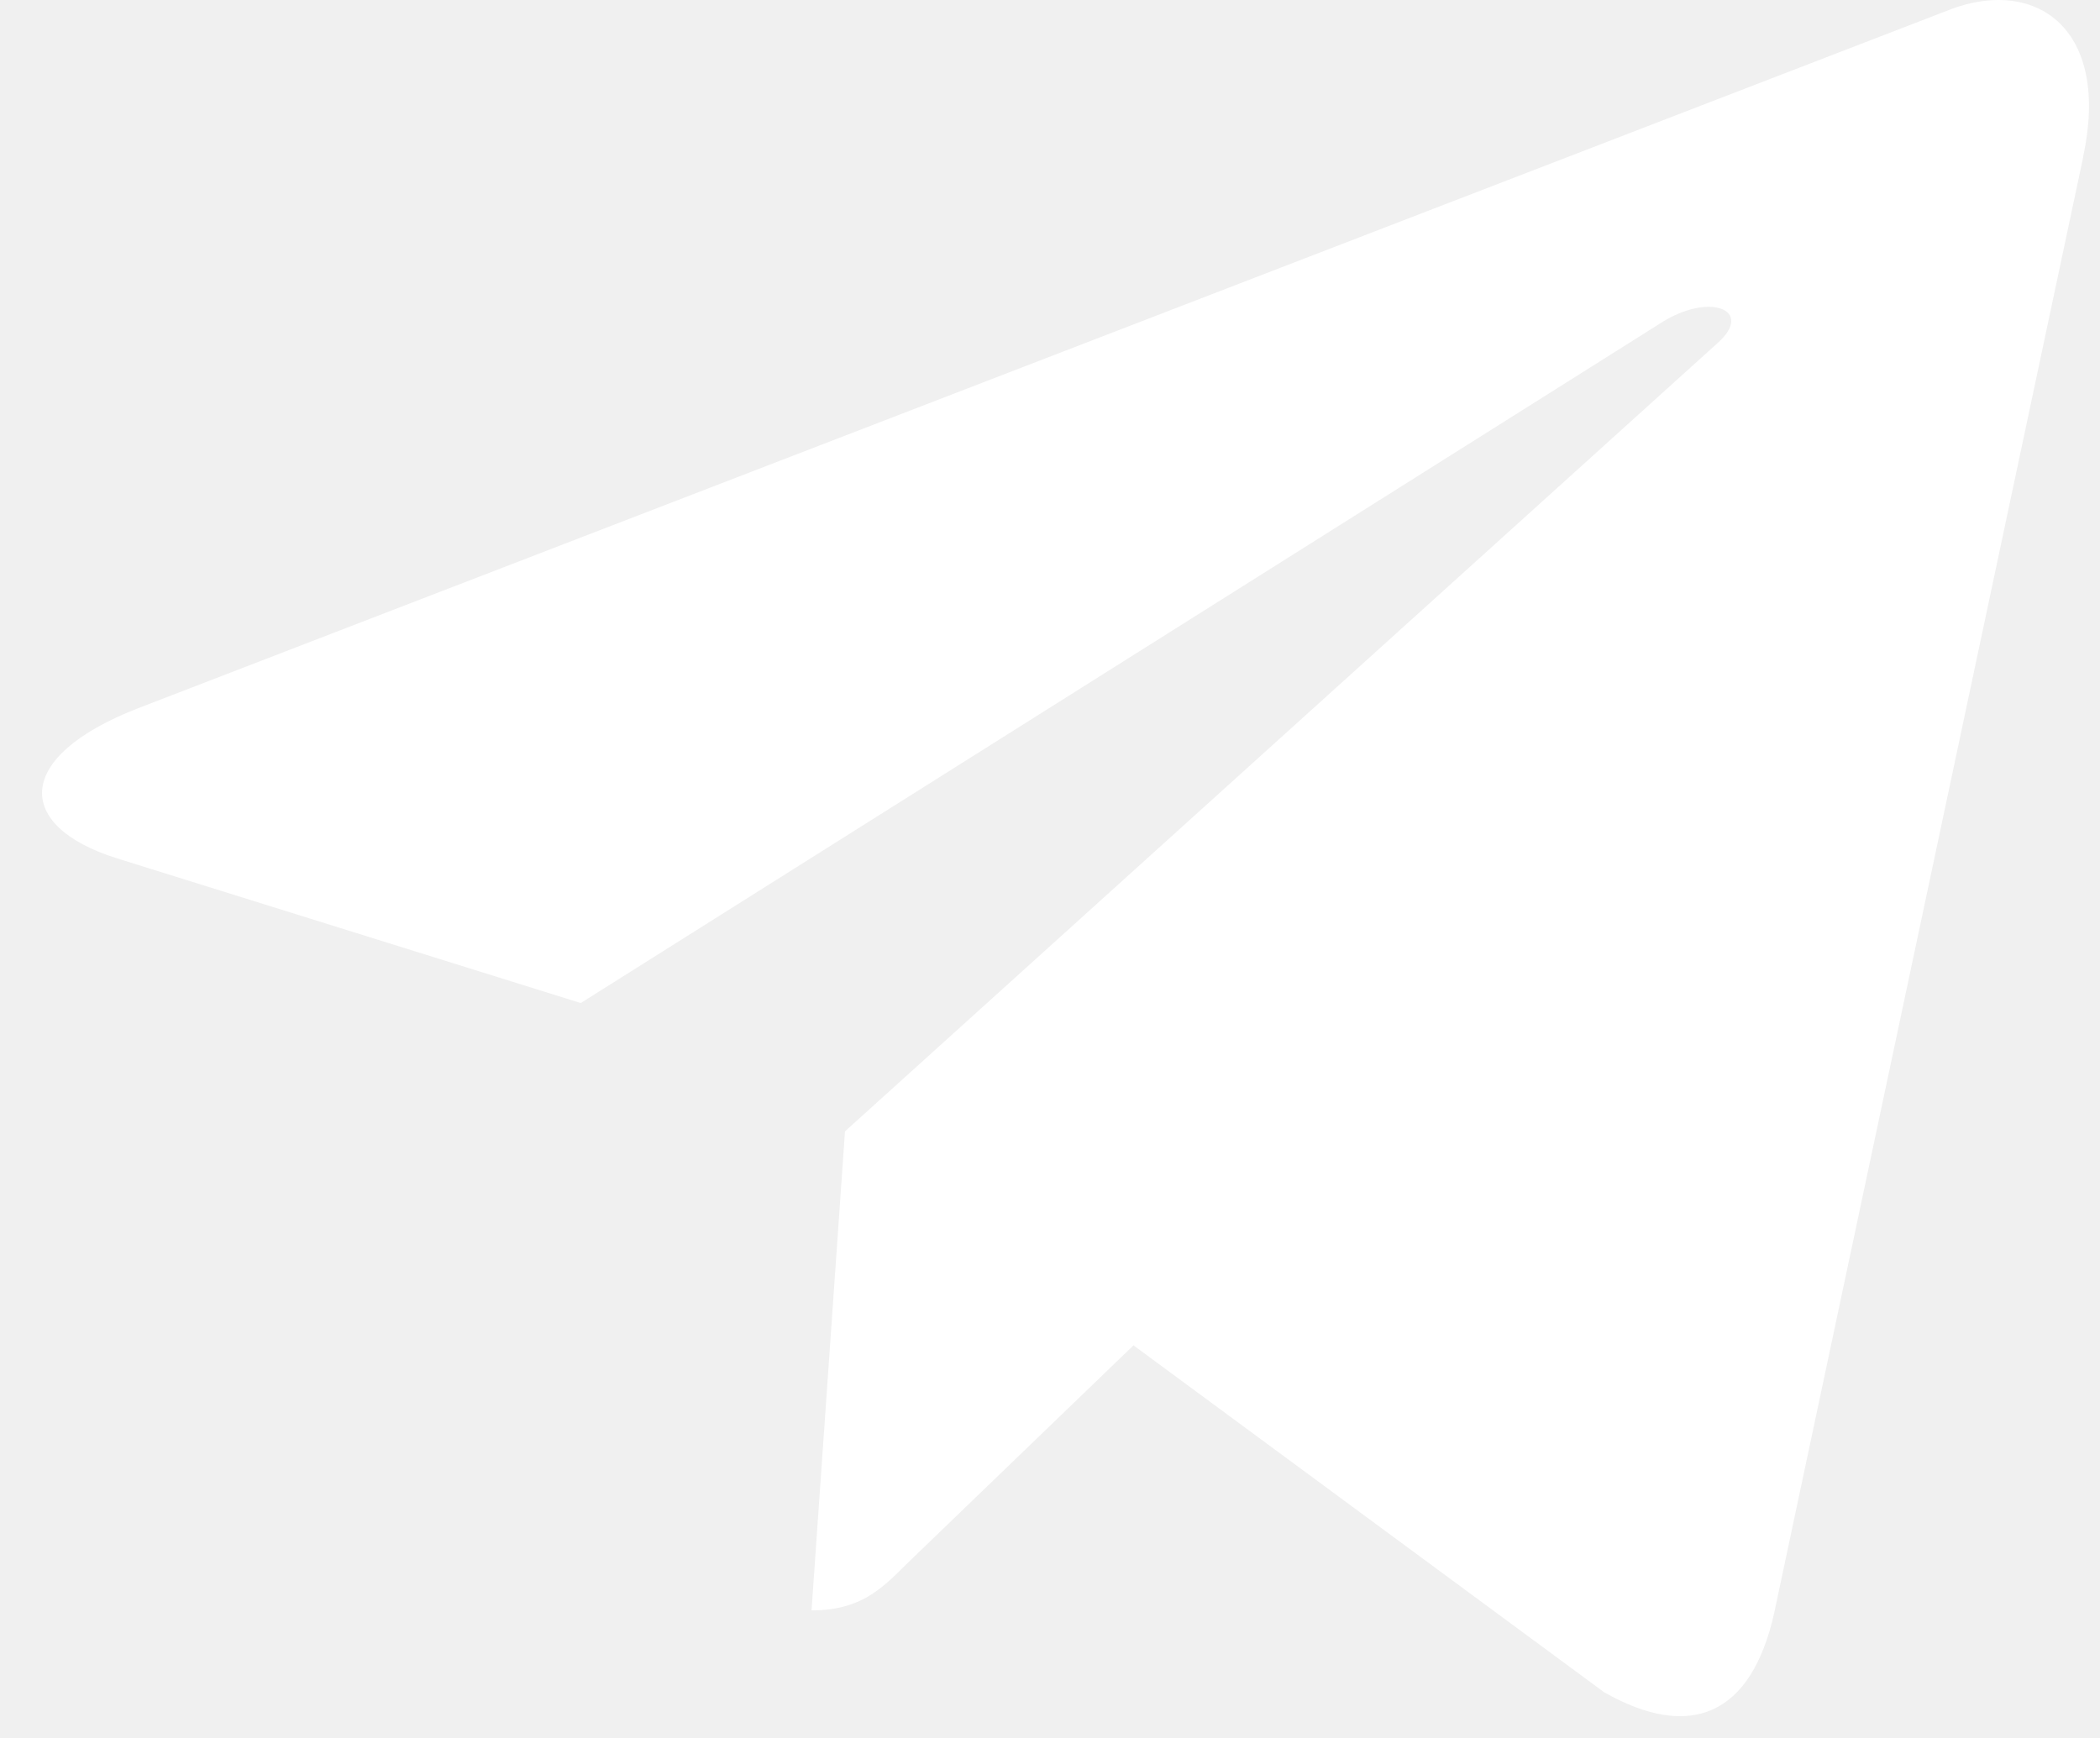
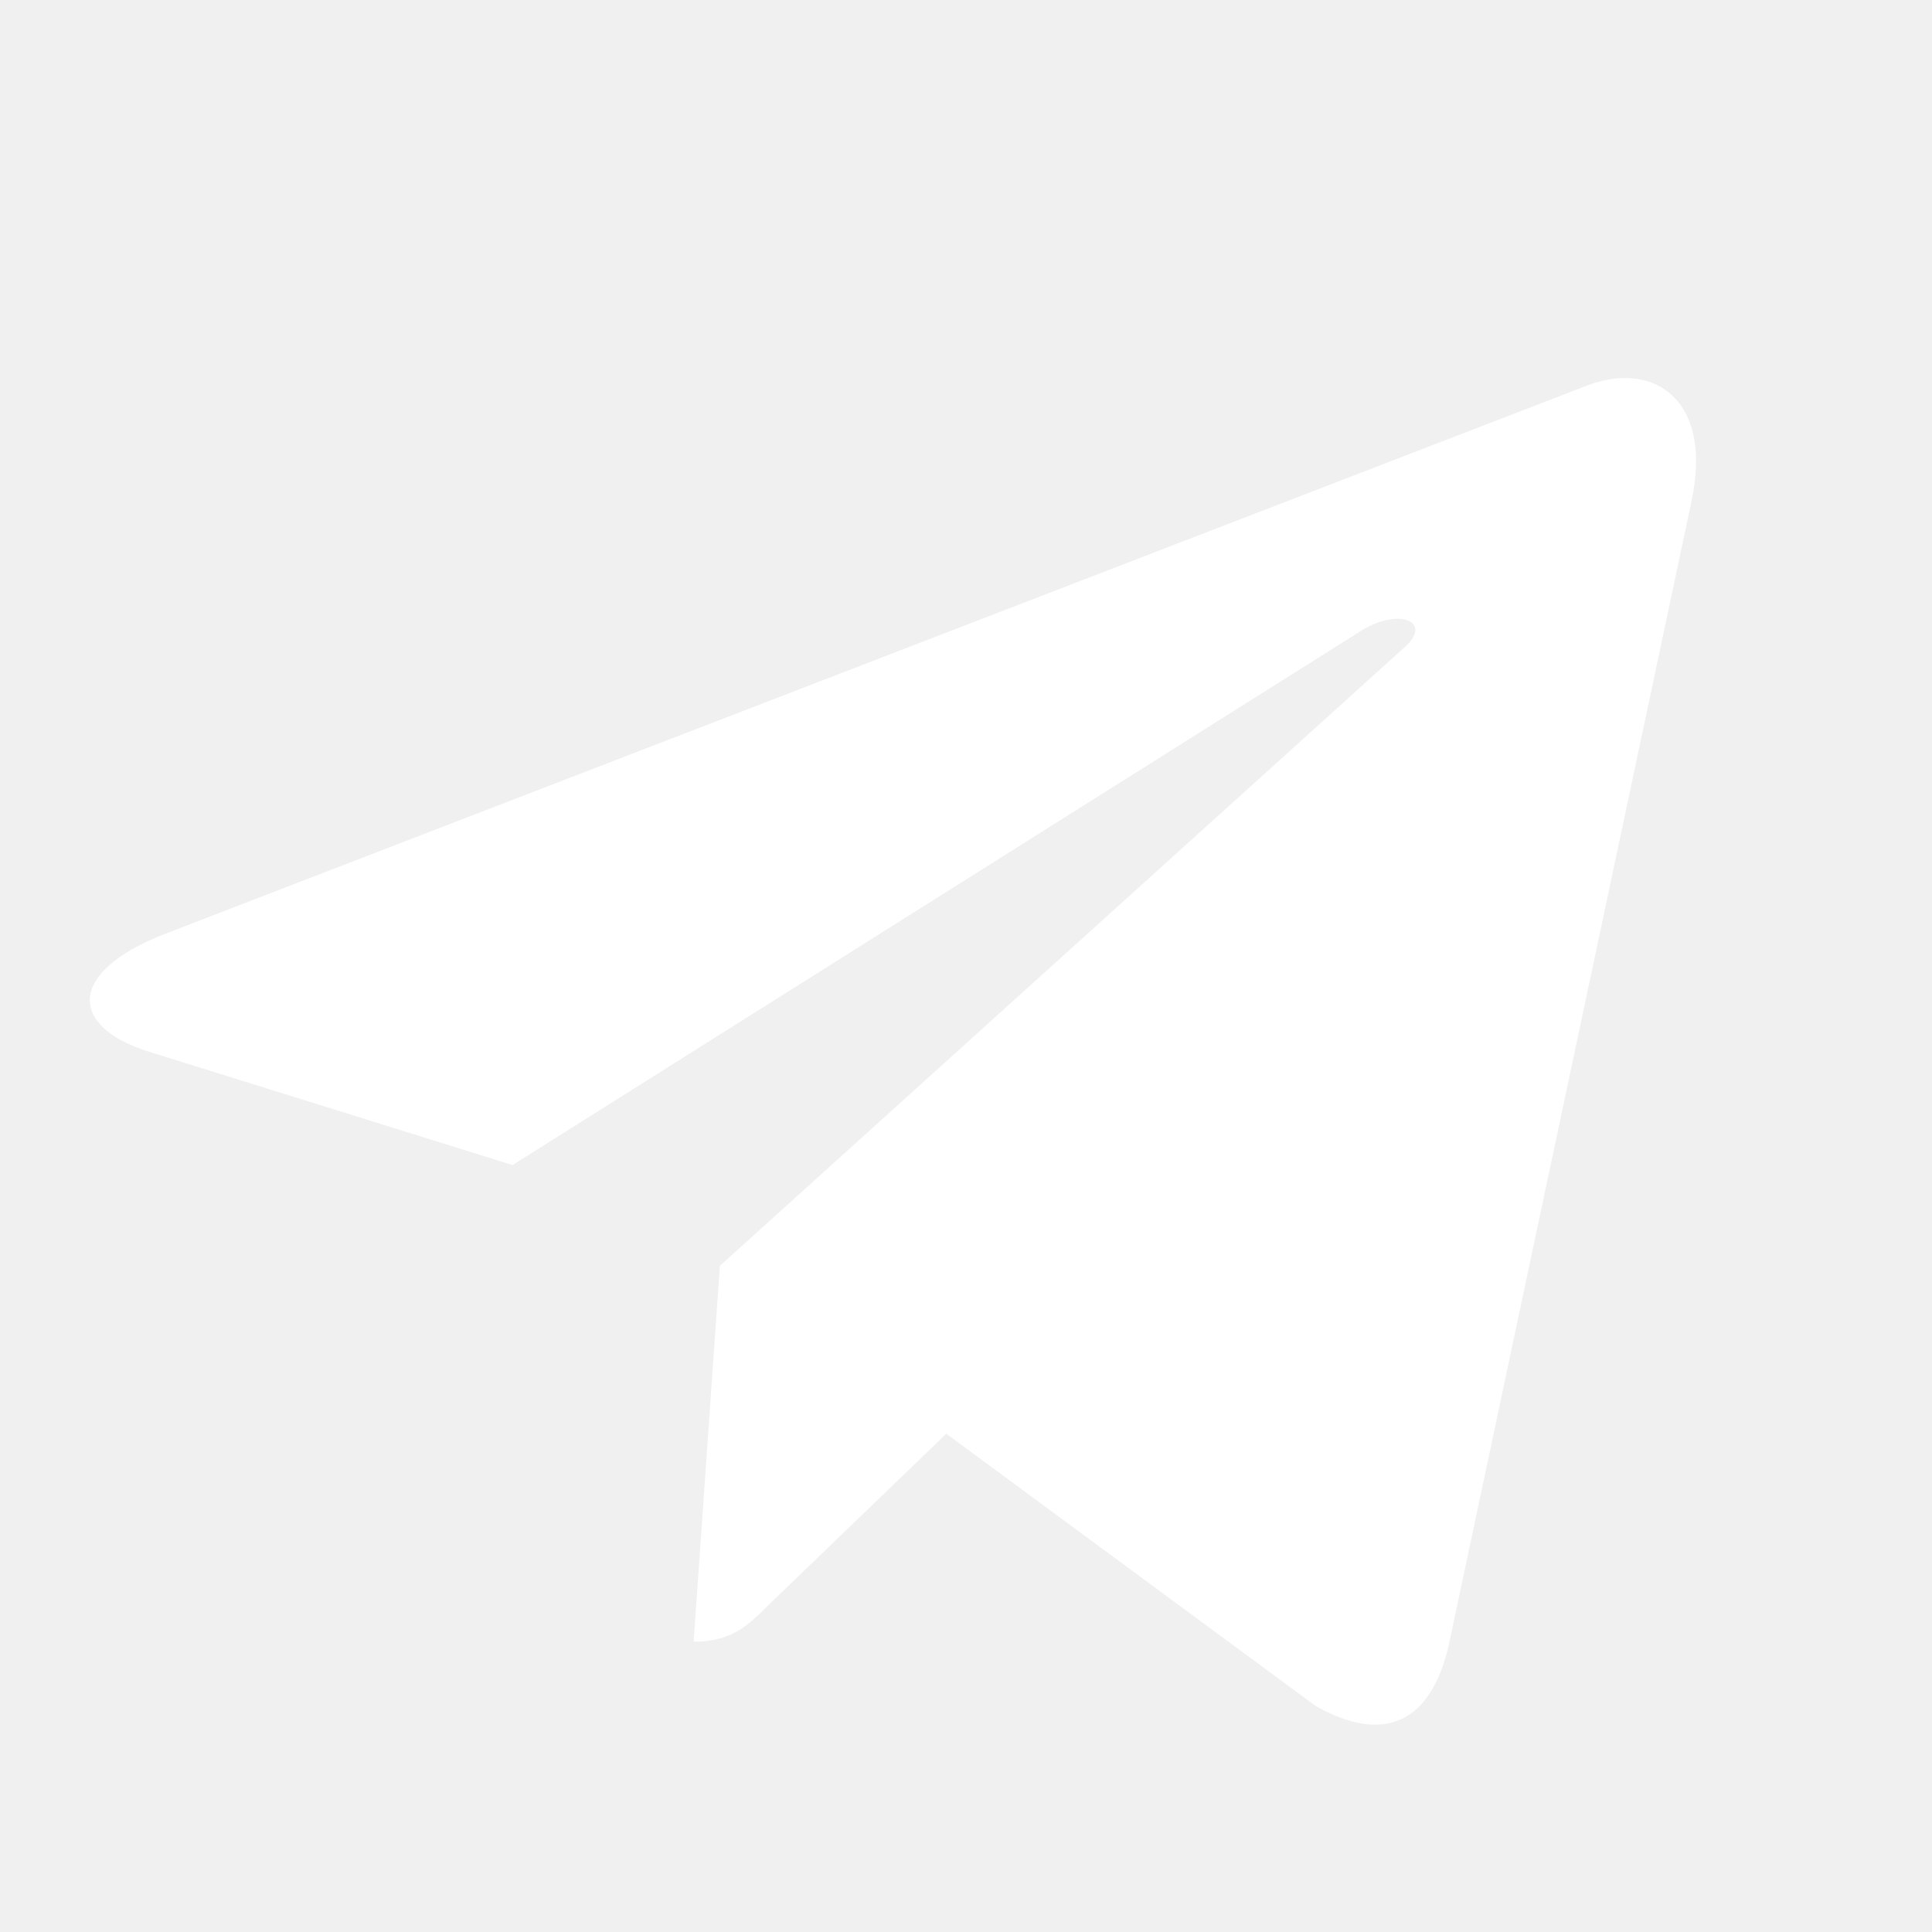
- <svg xmlns="http://www.w3.org/2000/svg" width="29" height="24" viewBox="0 0 29 24" fill="none">
-   <path d="M1.897 9.784L26.966 0.118C28.129 -0.302 29.145 0.402 28.768 2.161L28.77 2.159L24.502 22.268C24.186 23.694 23.339 24.041 22.153 23.369L15.653 18.578L12.518 21.599C12.172 21.945 11.879 22.238 11.207 22.238L11.669 15.623L23.716 4.74C24.24 4.278 23.599 4.018 22.907 4.478L8.02 13.851L1.603 11.849C0.209 11.407 0.179 10.456 1.897 9.784V9.784Z" fill="white" />
+ <svg xmlns="http://www.w3.org/2000/svg" width="34" height="34" viewBox="0 0 34 34" fill="none">
+   <path d="M2.897 16.437L27.966 6.771C29.129 6.351 30.145 7.055 29.768 8.814L29.77 8.812L25.502 28.921C25.186 30.347 24.339 30.693 23.153 30.022L16.653 25.231L13.518 28.252C13.172 28.598 12.879 28.891 12.207 28.891L12.669 22.276L24.716 11.393C25.24 10.931 24.599 10.671 23.907 11.13L9.02 20.503L2.603 18.502C1.209 18.059 1.179 17.108 2.897 16.437V16.437Z" fill="white" />
</svg>
